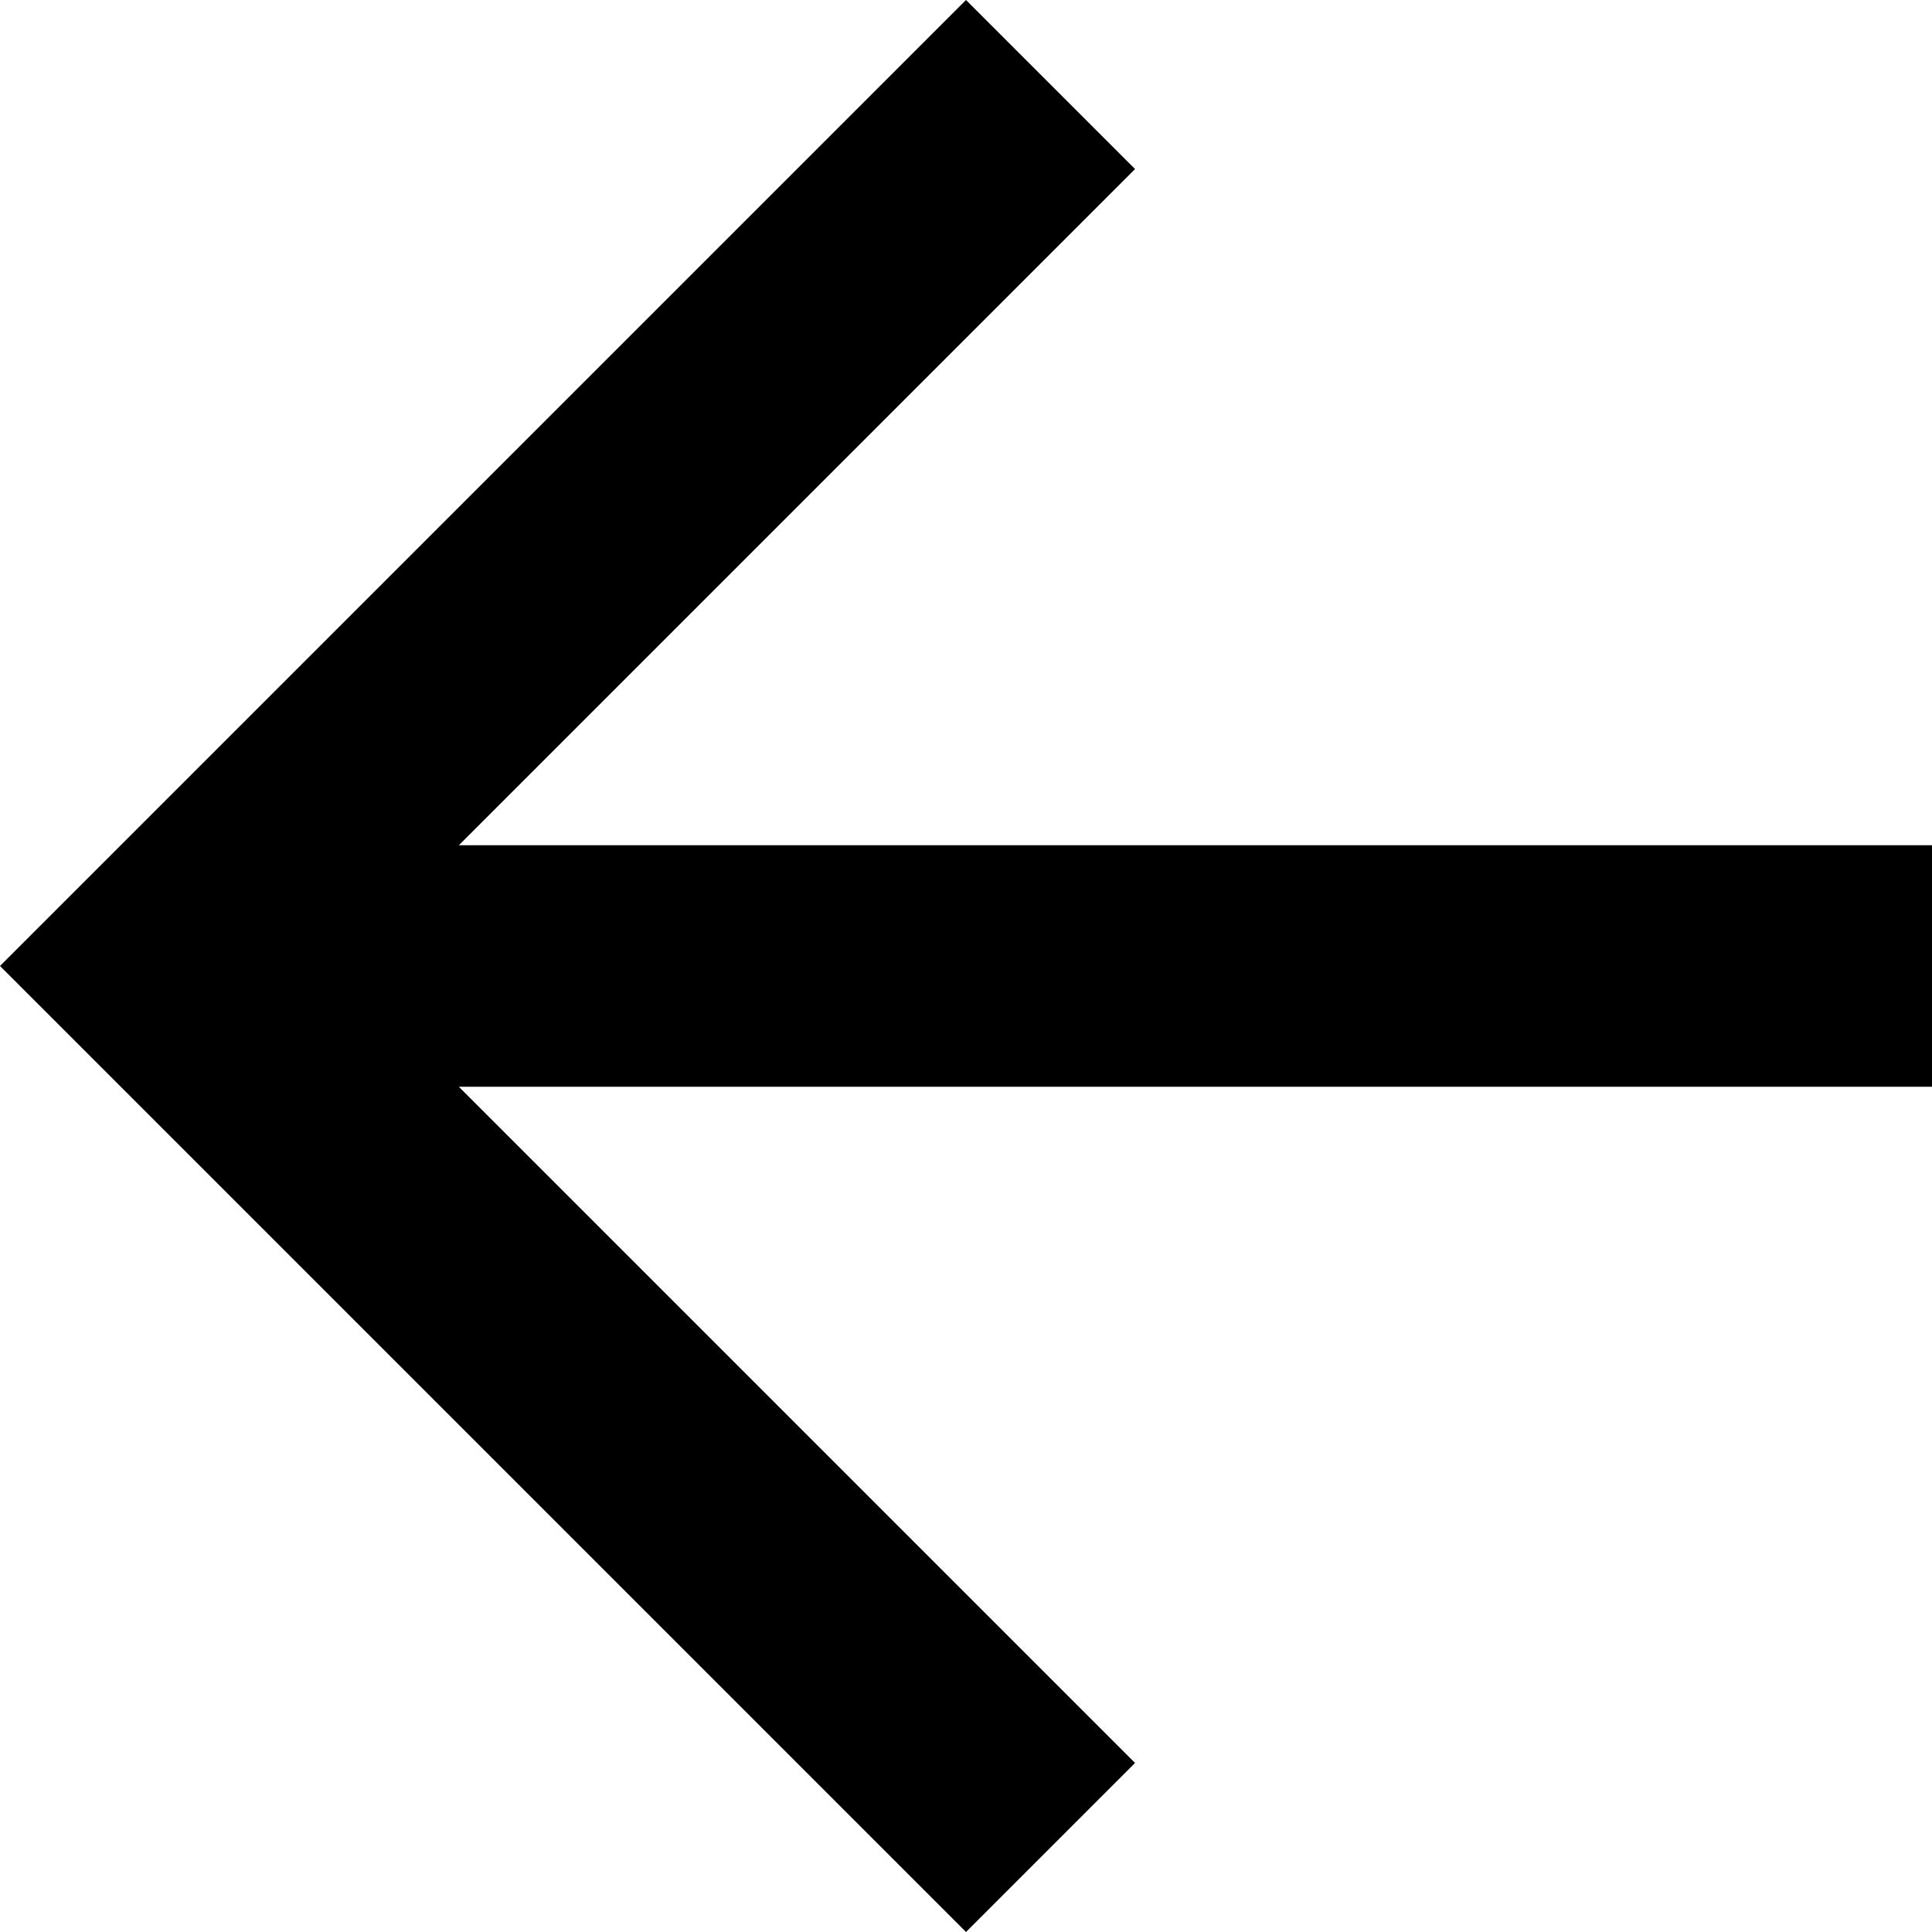
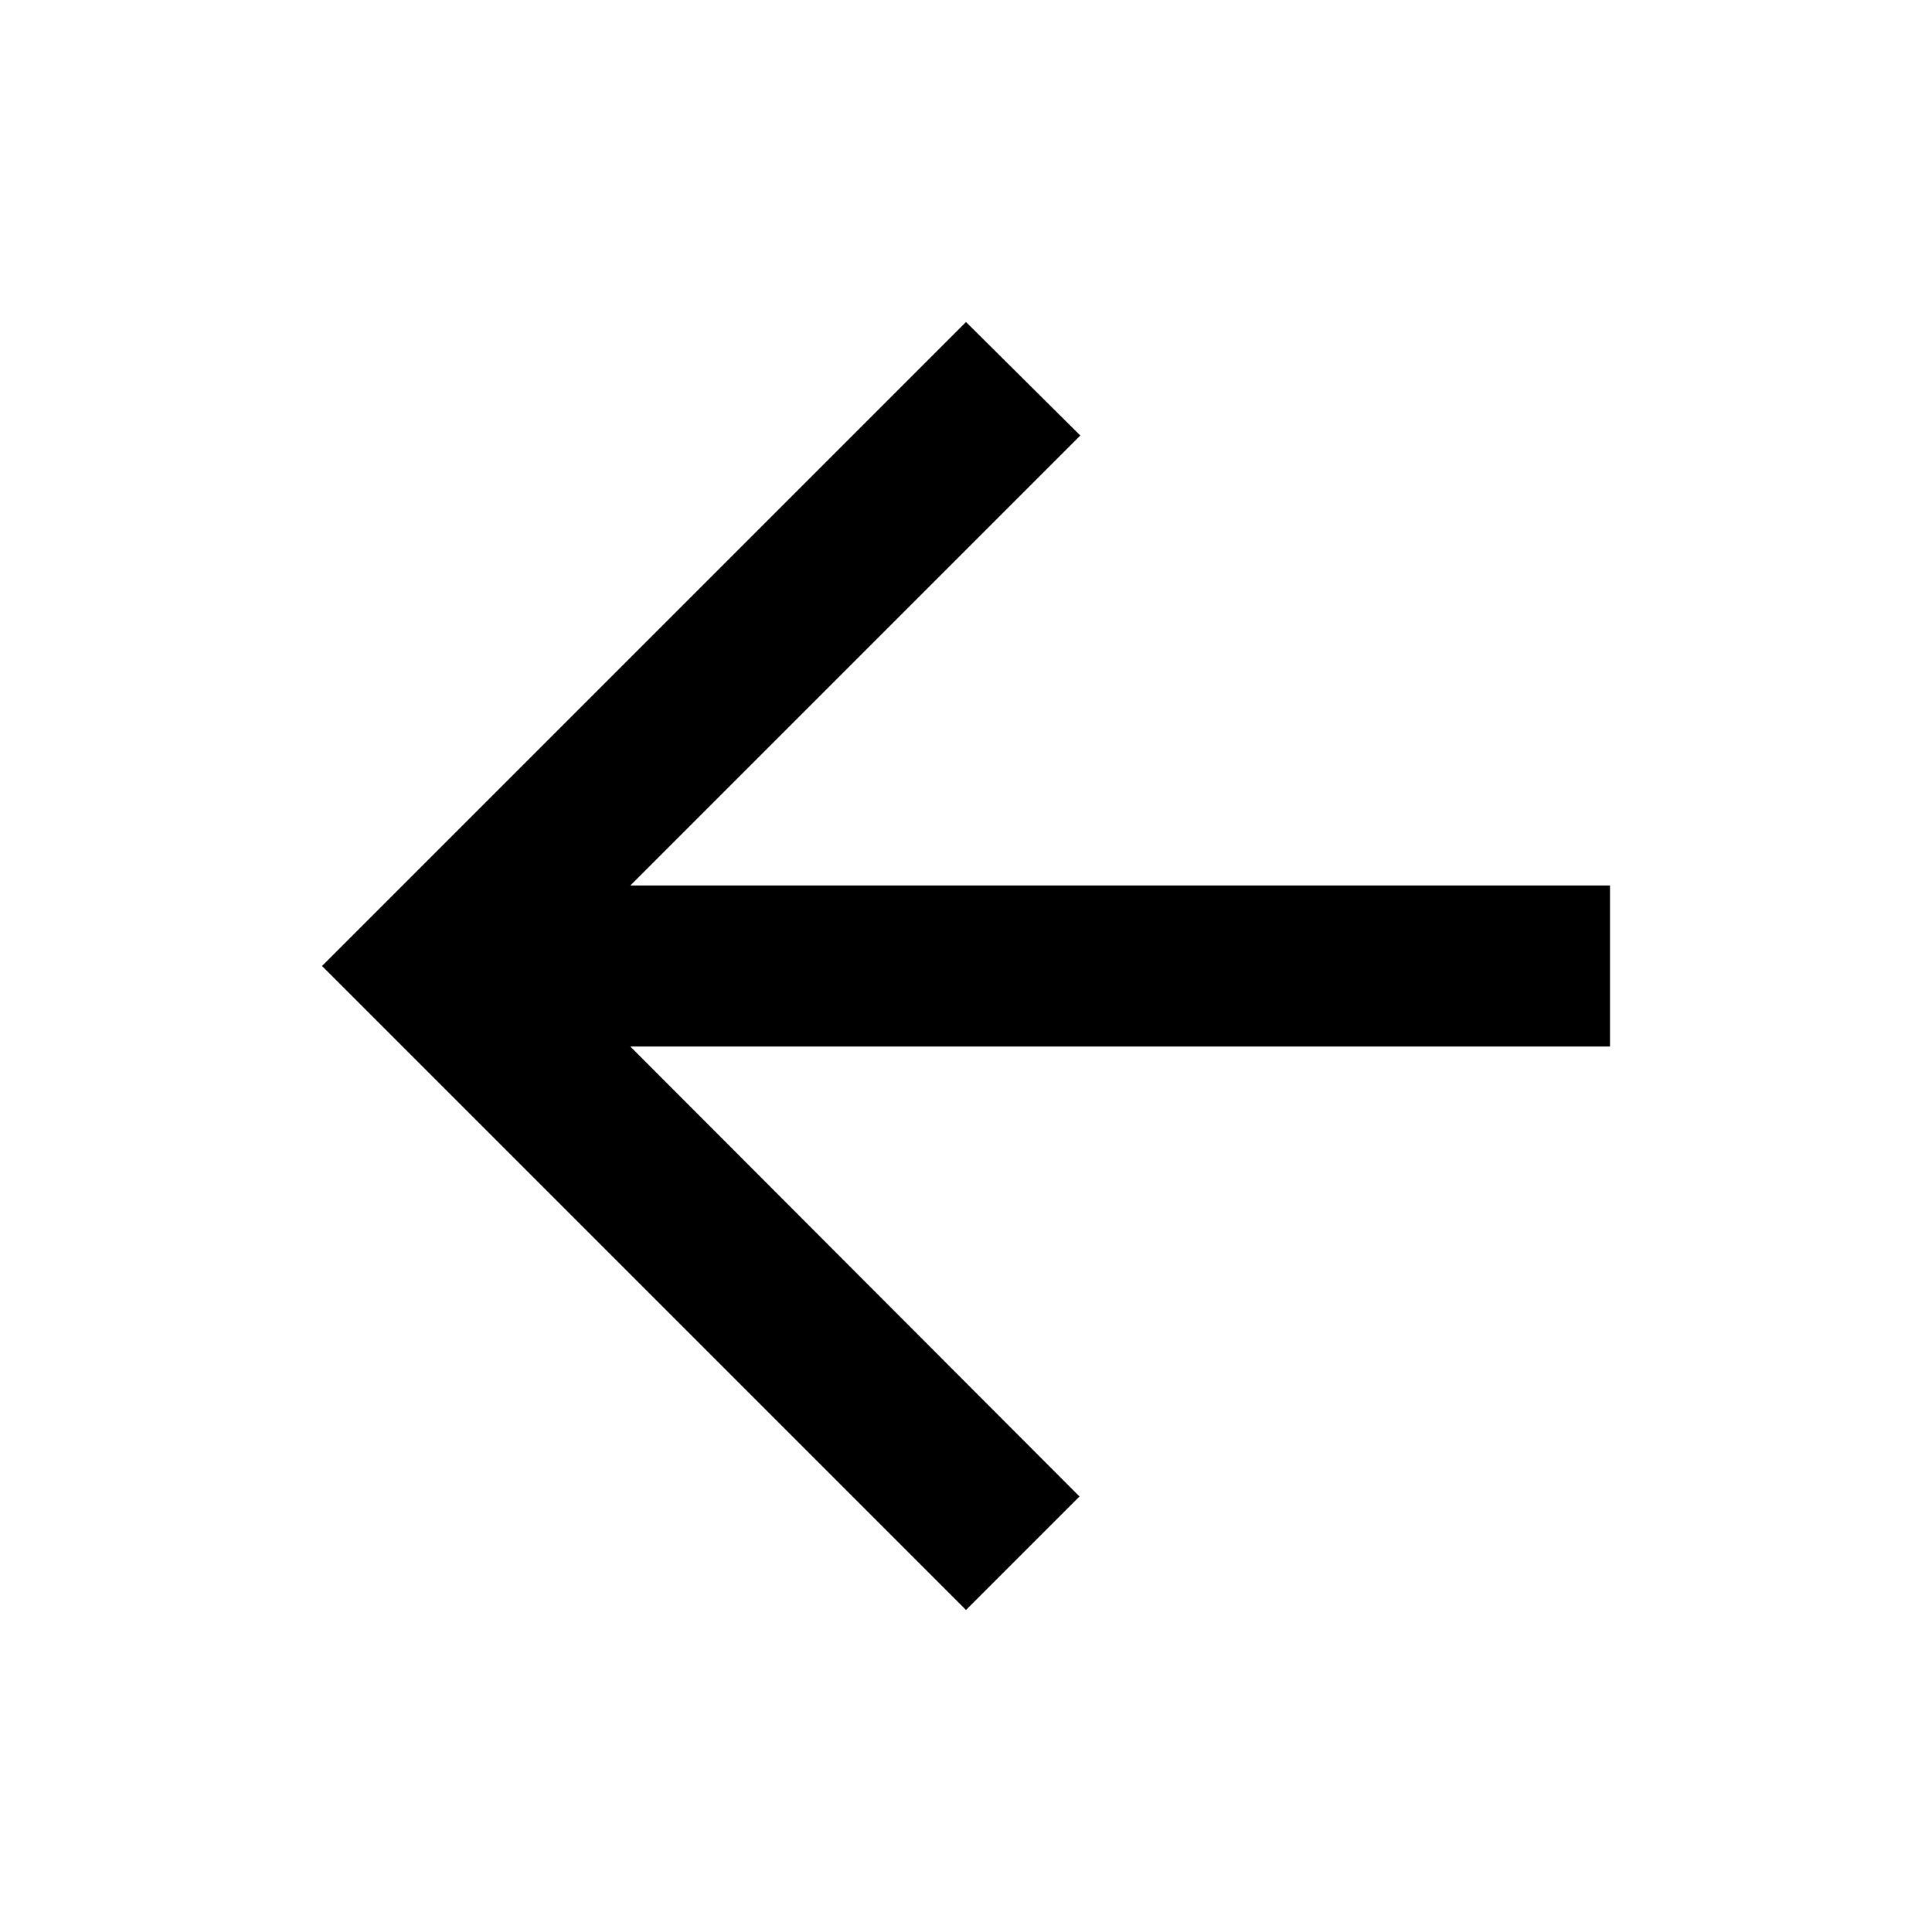
- <svg xmlns="http://www.w3.org/2000/svg" version="1.1" id="Capa_1" x="0px" y="0px" width="408px" height="408px" viewBox="0 0 408 408" style="enable-background:new 0 0 408 408;" xml:space="preserve">
-   <g>
-     <g id="arrow-back">
-       <path d="M408,178.5H96.9L239.7,35.7L204,0L0,204l204,204l35.7-35.7L96.9,229.5H408V178.5z" />
-     </g>
-   </g>
-   <g>
- </g>
-   <g>
- </g>
-   <g>
- </g>
-   <g>
- </g>
-   <g>
- </g>
-   <g>
- </g>
-   <g>
- </g>
-   <g>
- </g>
-   <g>
- </g>
-   <g>
- </g>
-   <g>
- </g>
-   <g>
- </g>
-   <g>
- </g>
-   <g>
- </g>
-   <g>
- </g>
+ <svg xmlns="http://www.w3.org/2000/svg" height="24" viewBox="0 0 24 24" width="24">
+   <path d="M0 0h24v24H0z" fill="none" />
+   <path d="M20 11H7.83l5.59-5.59L12 4l-8 8 8 8 1.41-1.41L7.83 13H20v-2z" />
</svg>
